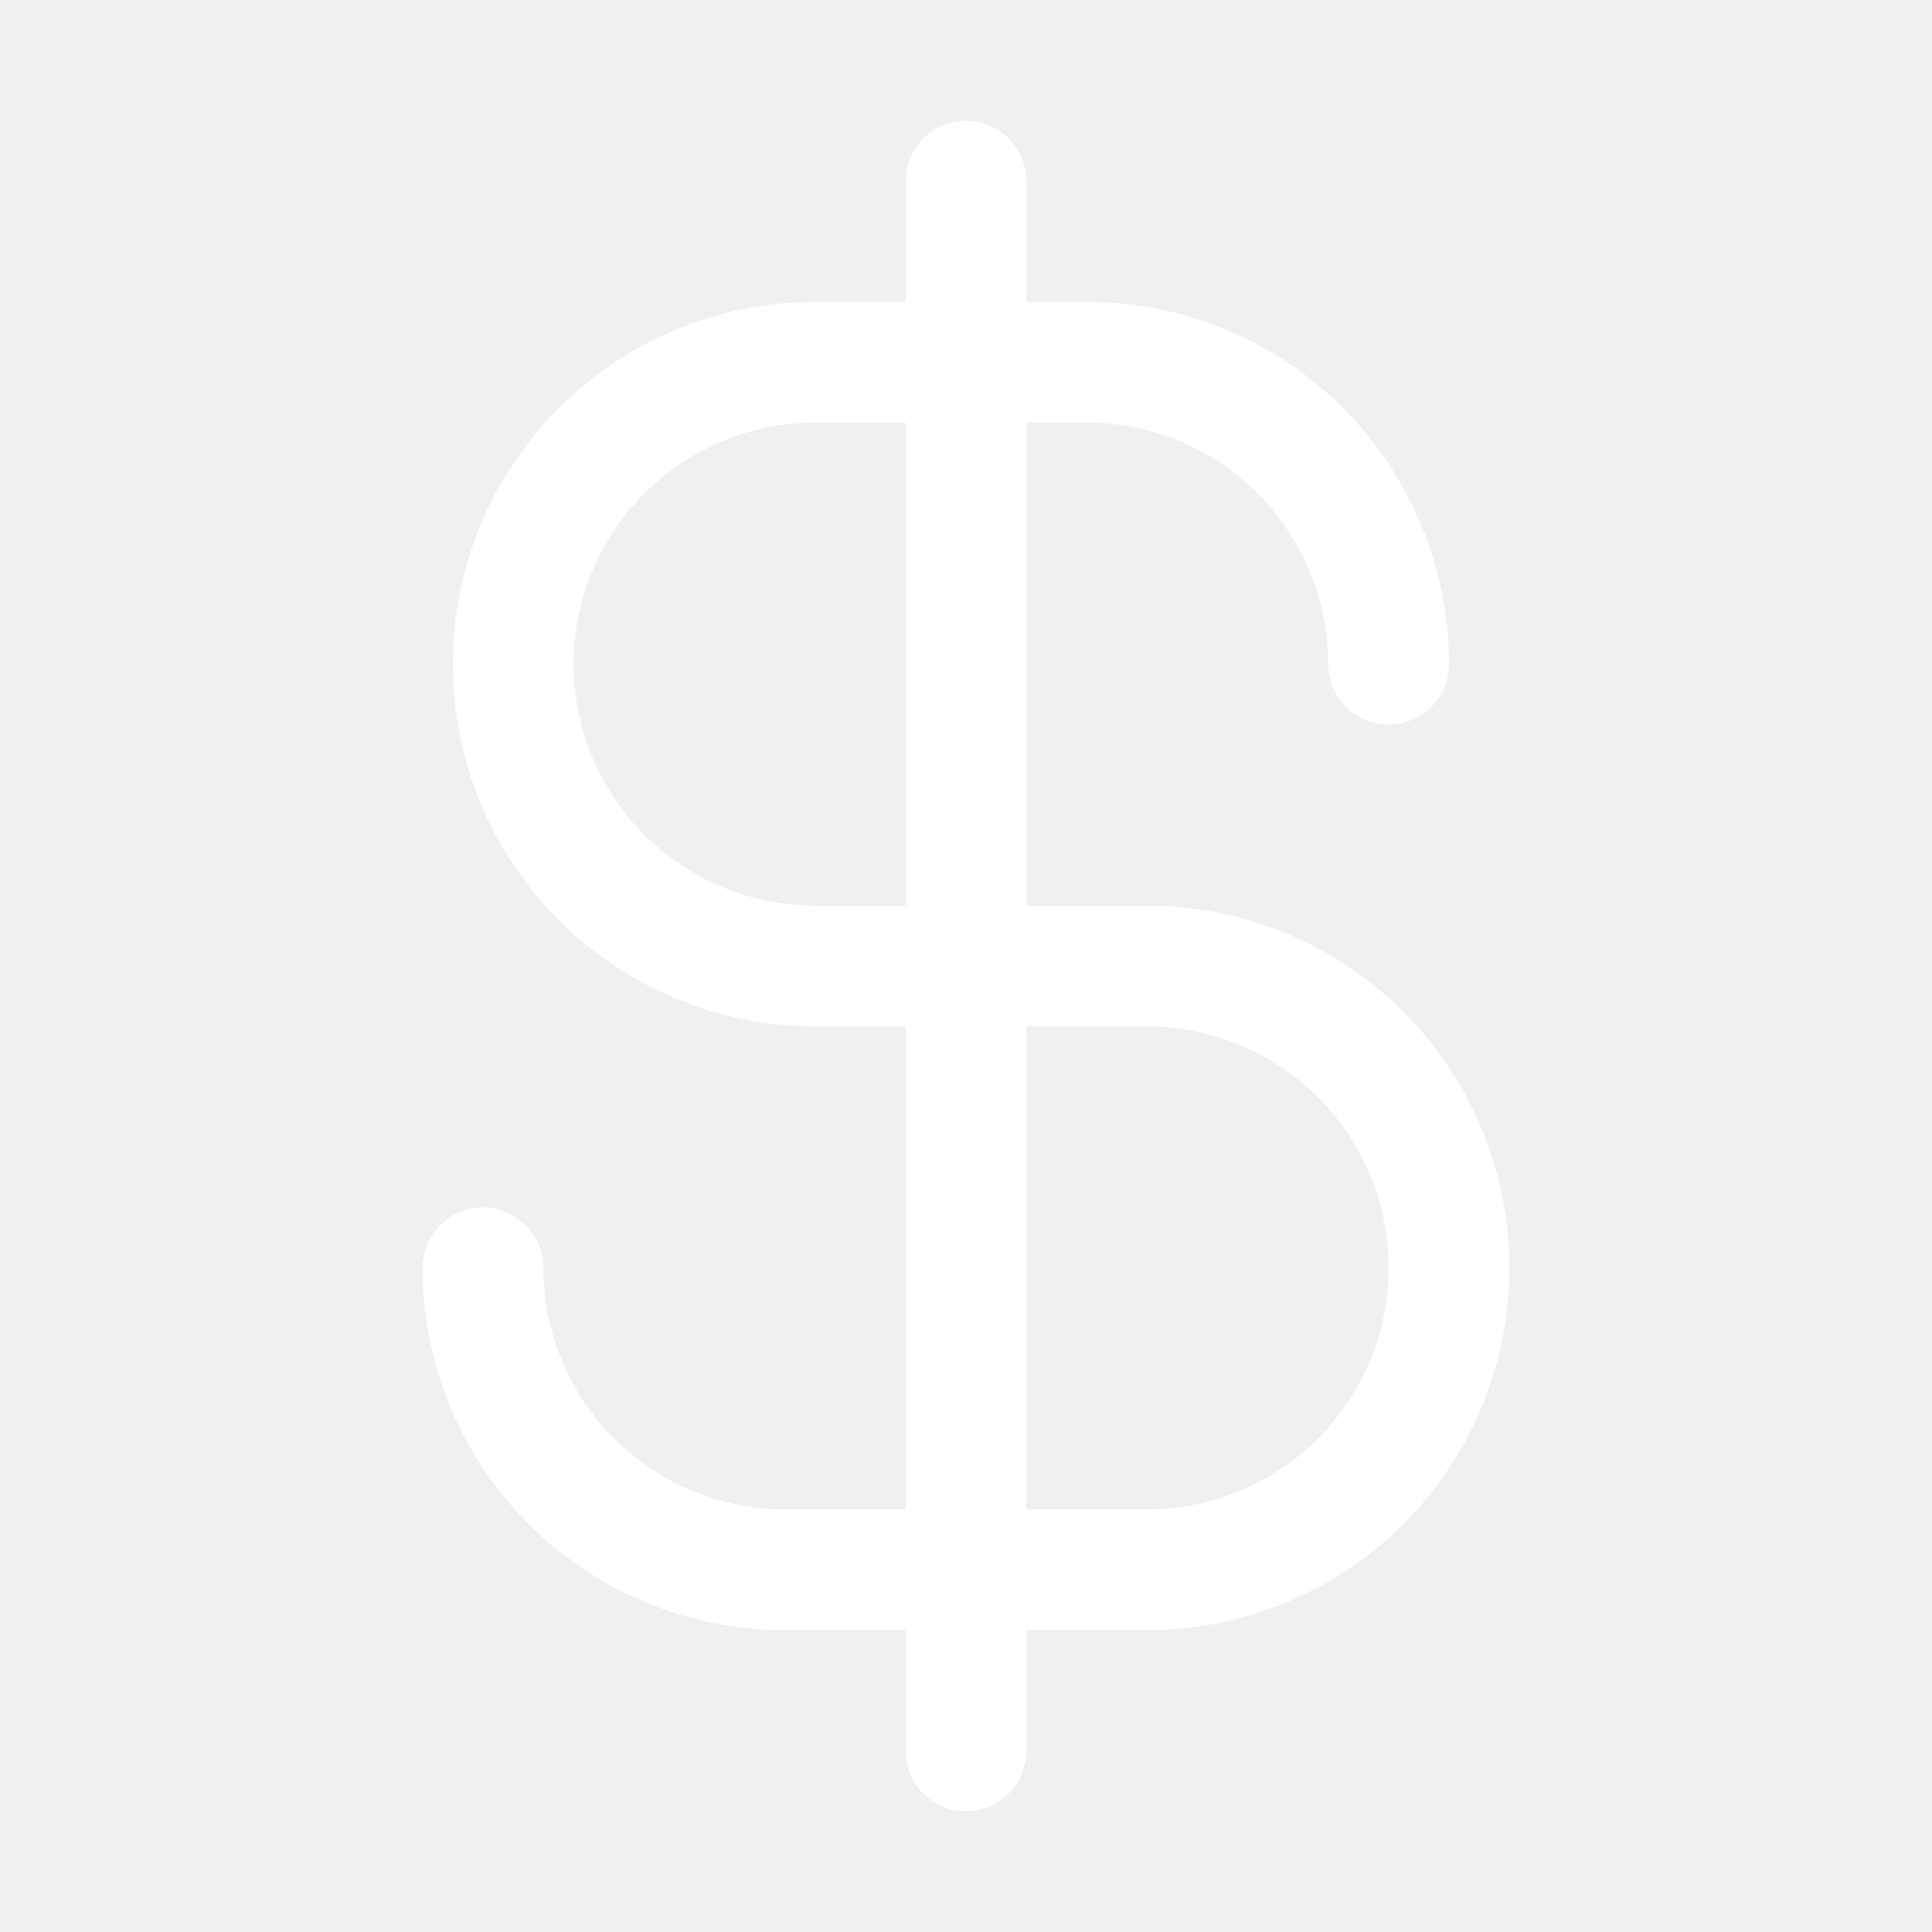
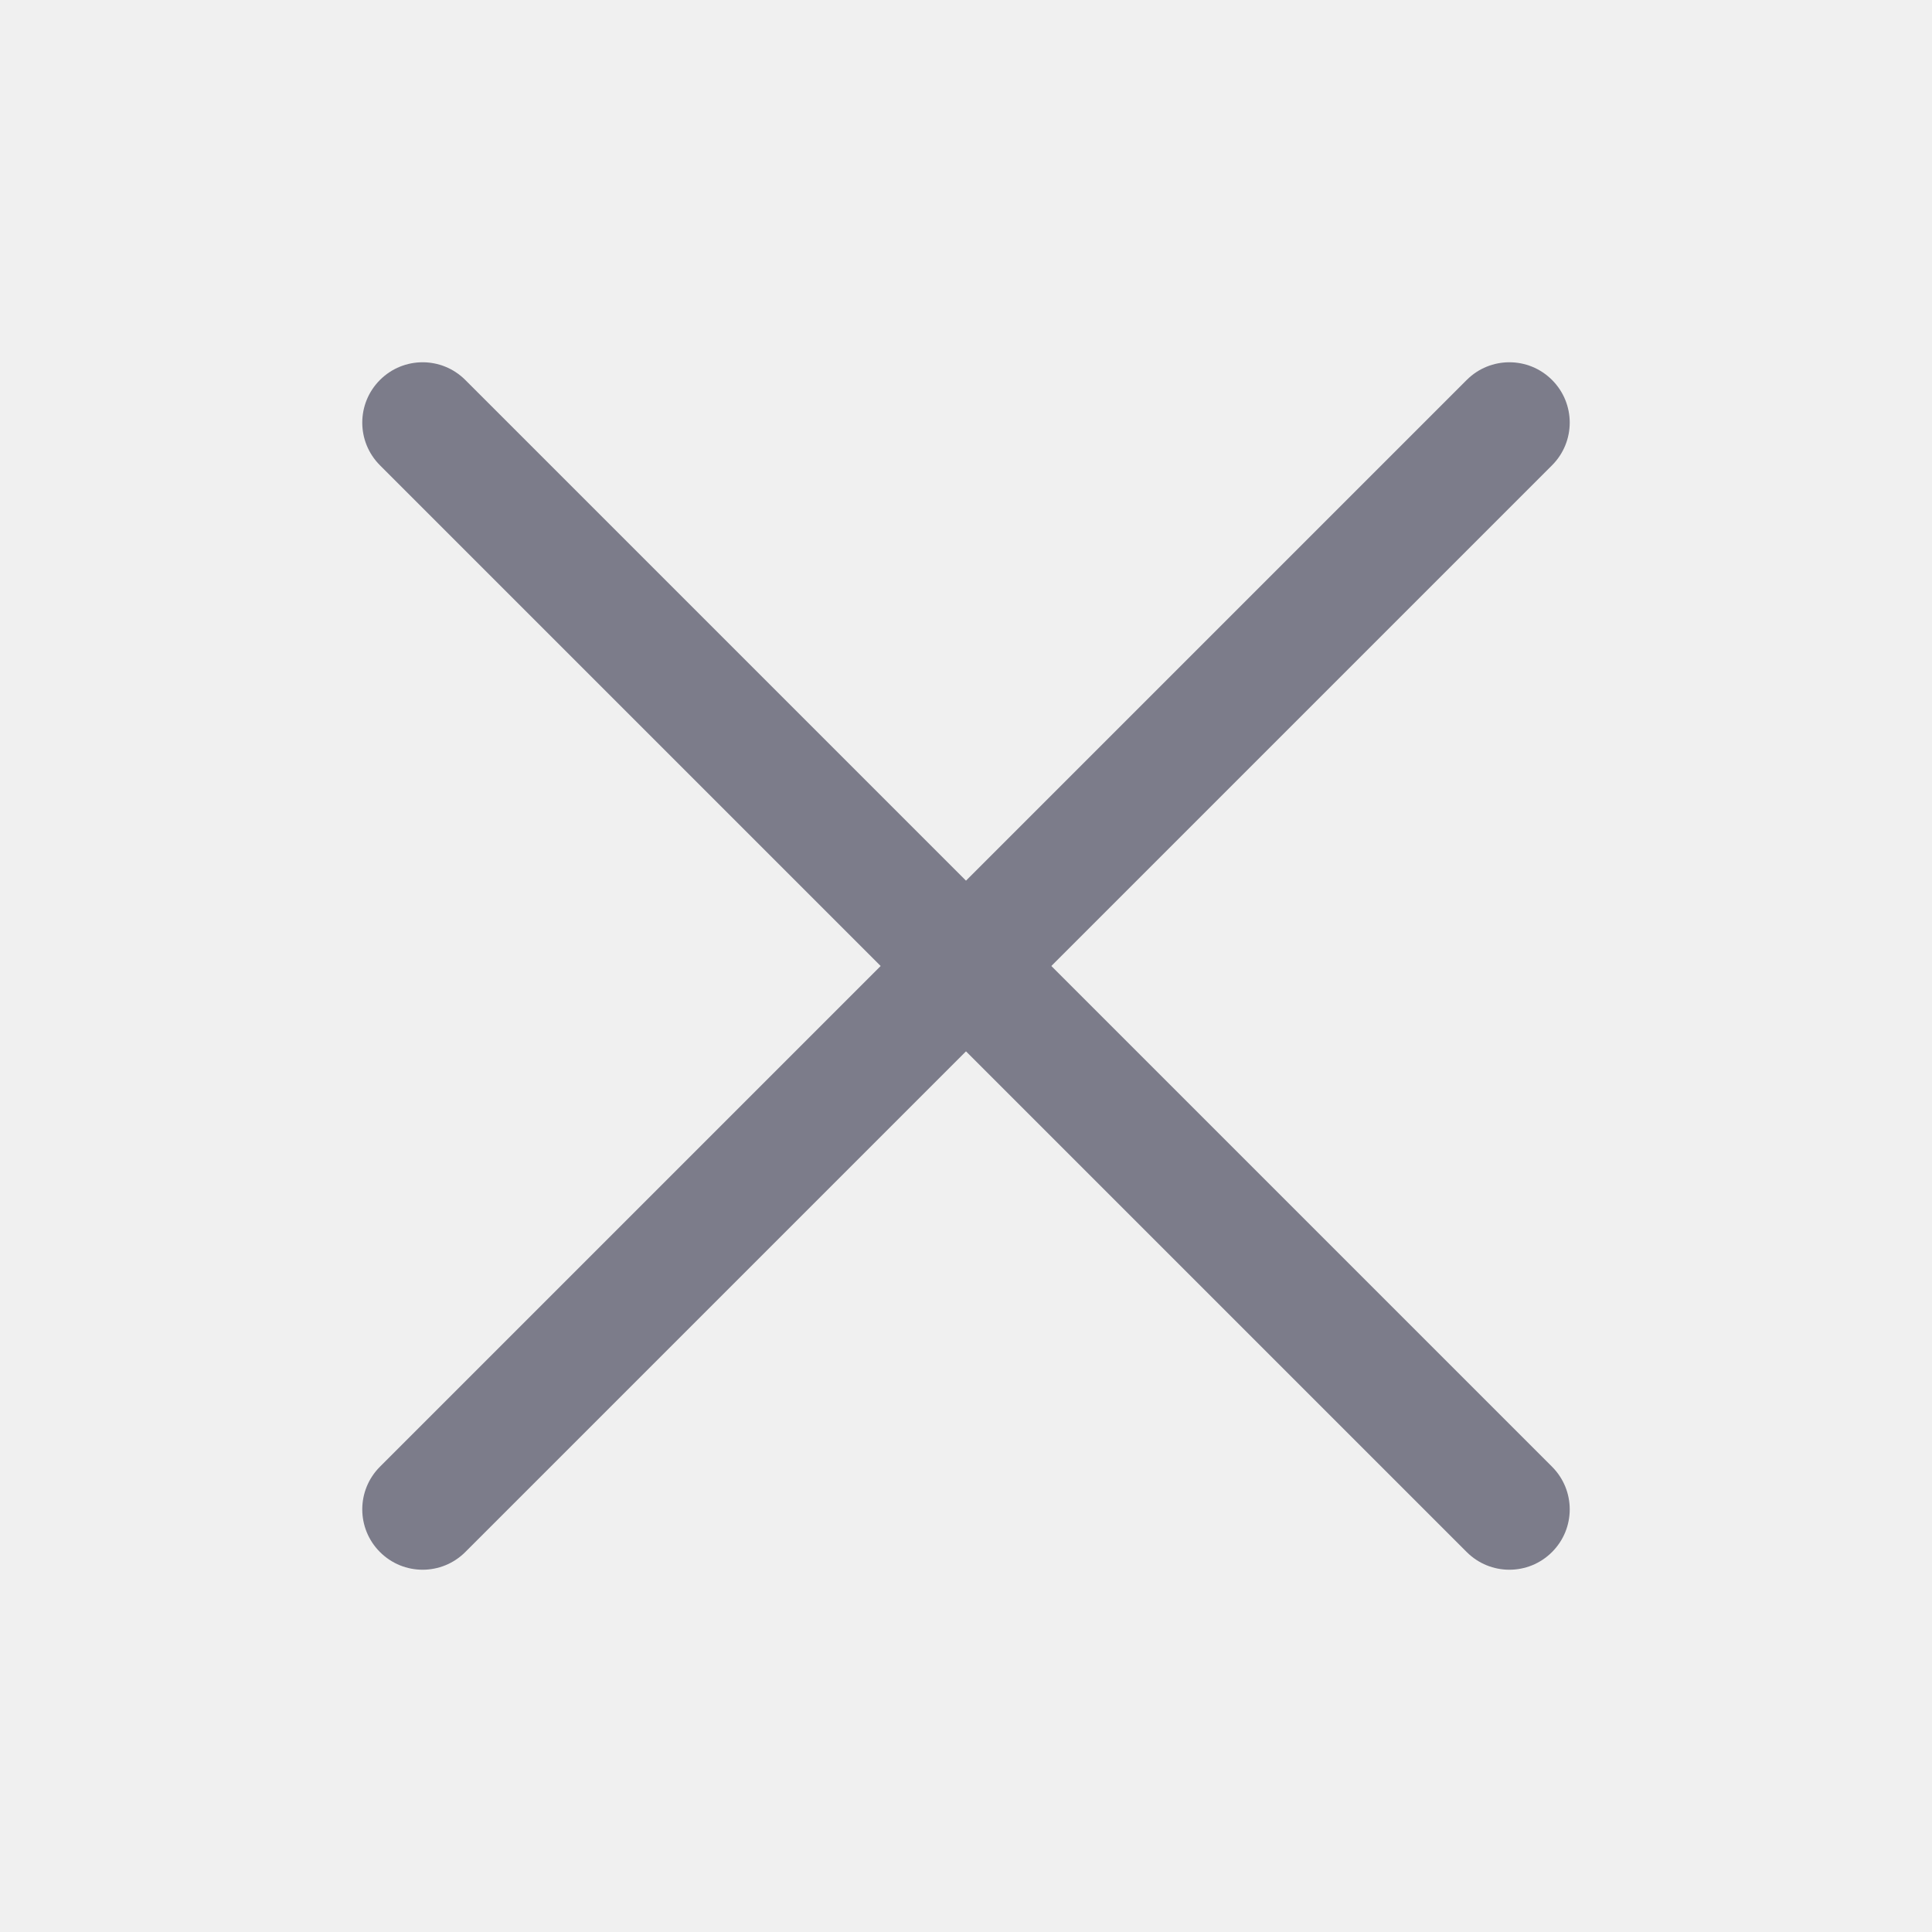
- <svg xmlns="http://www.w3.org/2000/svg" width="32" height="32" viewBox="0 0 32 32" fill="none">
-   <path fill-rule="evenodd" clip-rule="evenodd" d="M16 2C16.552 2 17 2.448 17 3L17 29C17 29.552 16.552 30 16 30C15.448 30 15 29.552 15 29L15 3C15 2.448 15.448 2 16 2Z" fill="white" />
-   <path fill-rule="evenodd" clip-rule="evenodd" d="M9.257 6.757C10.383 5.632 11.909 5 13.5 5L18 5C18.788 5 19.568 5.155 20.296 5.457C21.024 5.758 21.686 6.2 22.243 6.757C22.8 7.315 23.242 7.976 23.543 8.704C23.845 9.432 24 10.212 24 11C24 11.552 23.552 12 23 12C22.448 12 22 11.552 22 11C22 10.475 21.896 9.955 21.695 9.469C21.494 8.984 21.2 8.543 20.828 8.172C20.457 7.8 20.016 7.505 19.531 7.304C19.045 7.103 18.525 7 18 7L13.5 7C12.439 7 11.422 7.421 10.672 8.172C9.921 8.922 9.5 9.939 9.5 11C9.5 12.061 9.921 13.078 10.672 13.828C11.422 14.579 12.439 15 13.5 15L19 15C20.591 15 22.117 15.632 23.243 16.757C24.368 17.883 25 19.409 25 21C25 22.591 24.368 24.117 23.243 25.243C22.117 26.368 20.591 27 19 27H13C11.409 27 9.883 26.368 8.757 25.243C7.632 24.117 7 22.591 7 21C7 20.448 7.448 20 8 20C8.552 20 9 20.448 9 21C9 22.061 9.421 23.078 10.172 23.828C10.922 24.579 11.939 25 13 25H19C20.061 25 21.078 24.579 21.828 23.828C22.579 23.078 23 22.061 23 21C23 19.939 22.579 18.922 21.828 18.172C21.078 17.421 20.061 17 19 17H13.5C11.909 17 10.383 16.368 9.257 15.243C8.132 14.117 7.5 12.591 7.5 11C7.5 9.409 8.132 7.883 9.257 6.757Z" fill="white" />
+ <svg xmlns="http://www.w3.org/2000/svg" width="24" height="24" viewBox="0 0 24 24" fill="none">
+   <path fill-rule="evenodd" clip-rule="evenodd" d="M19.28 4.72C19.573 5.013 19.573 5.487 19.28 5.78L5.78 19.28C5.487 19.573 5.013 19.573 4.72 19.28C4.427 18.987 4.427 18.513 4.72 18.22L18.22 4.72C18.513 4.427 18.987 4.427 19.28 4.72Z" fill="#7C7C8A" />
+   <path fill-rule="evenodd" clip-rule="evenodd" d="M4.72 4.72C5.013 4.427 5.487 4.427 5.78 4.72L19.28 18.22C19.573 18.513 19.573 18.987 19.28 19.28C18.987 19.573 18.513 19.573 18.22 19.28L4.72 5.78C4.427 5.487 4.427 5.013 4.72 4.72Z" fill="#7C7C8A" />
</svg>
